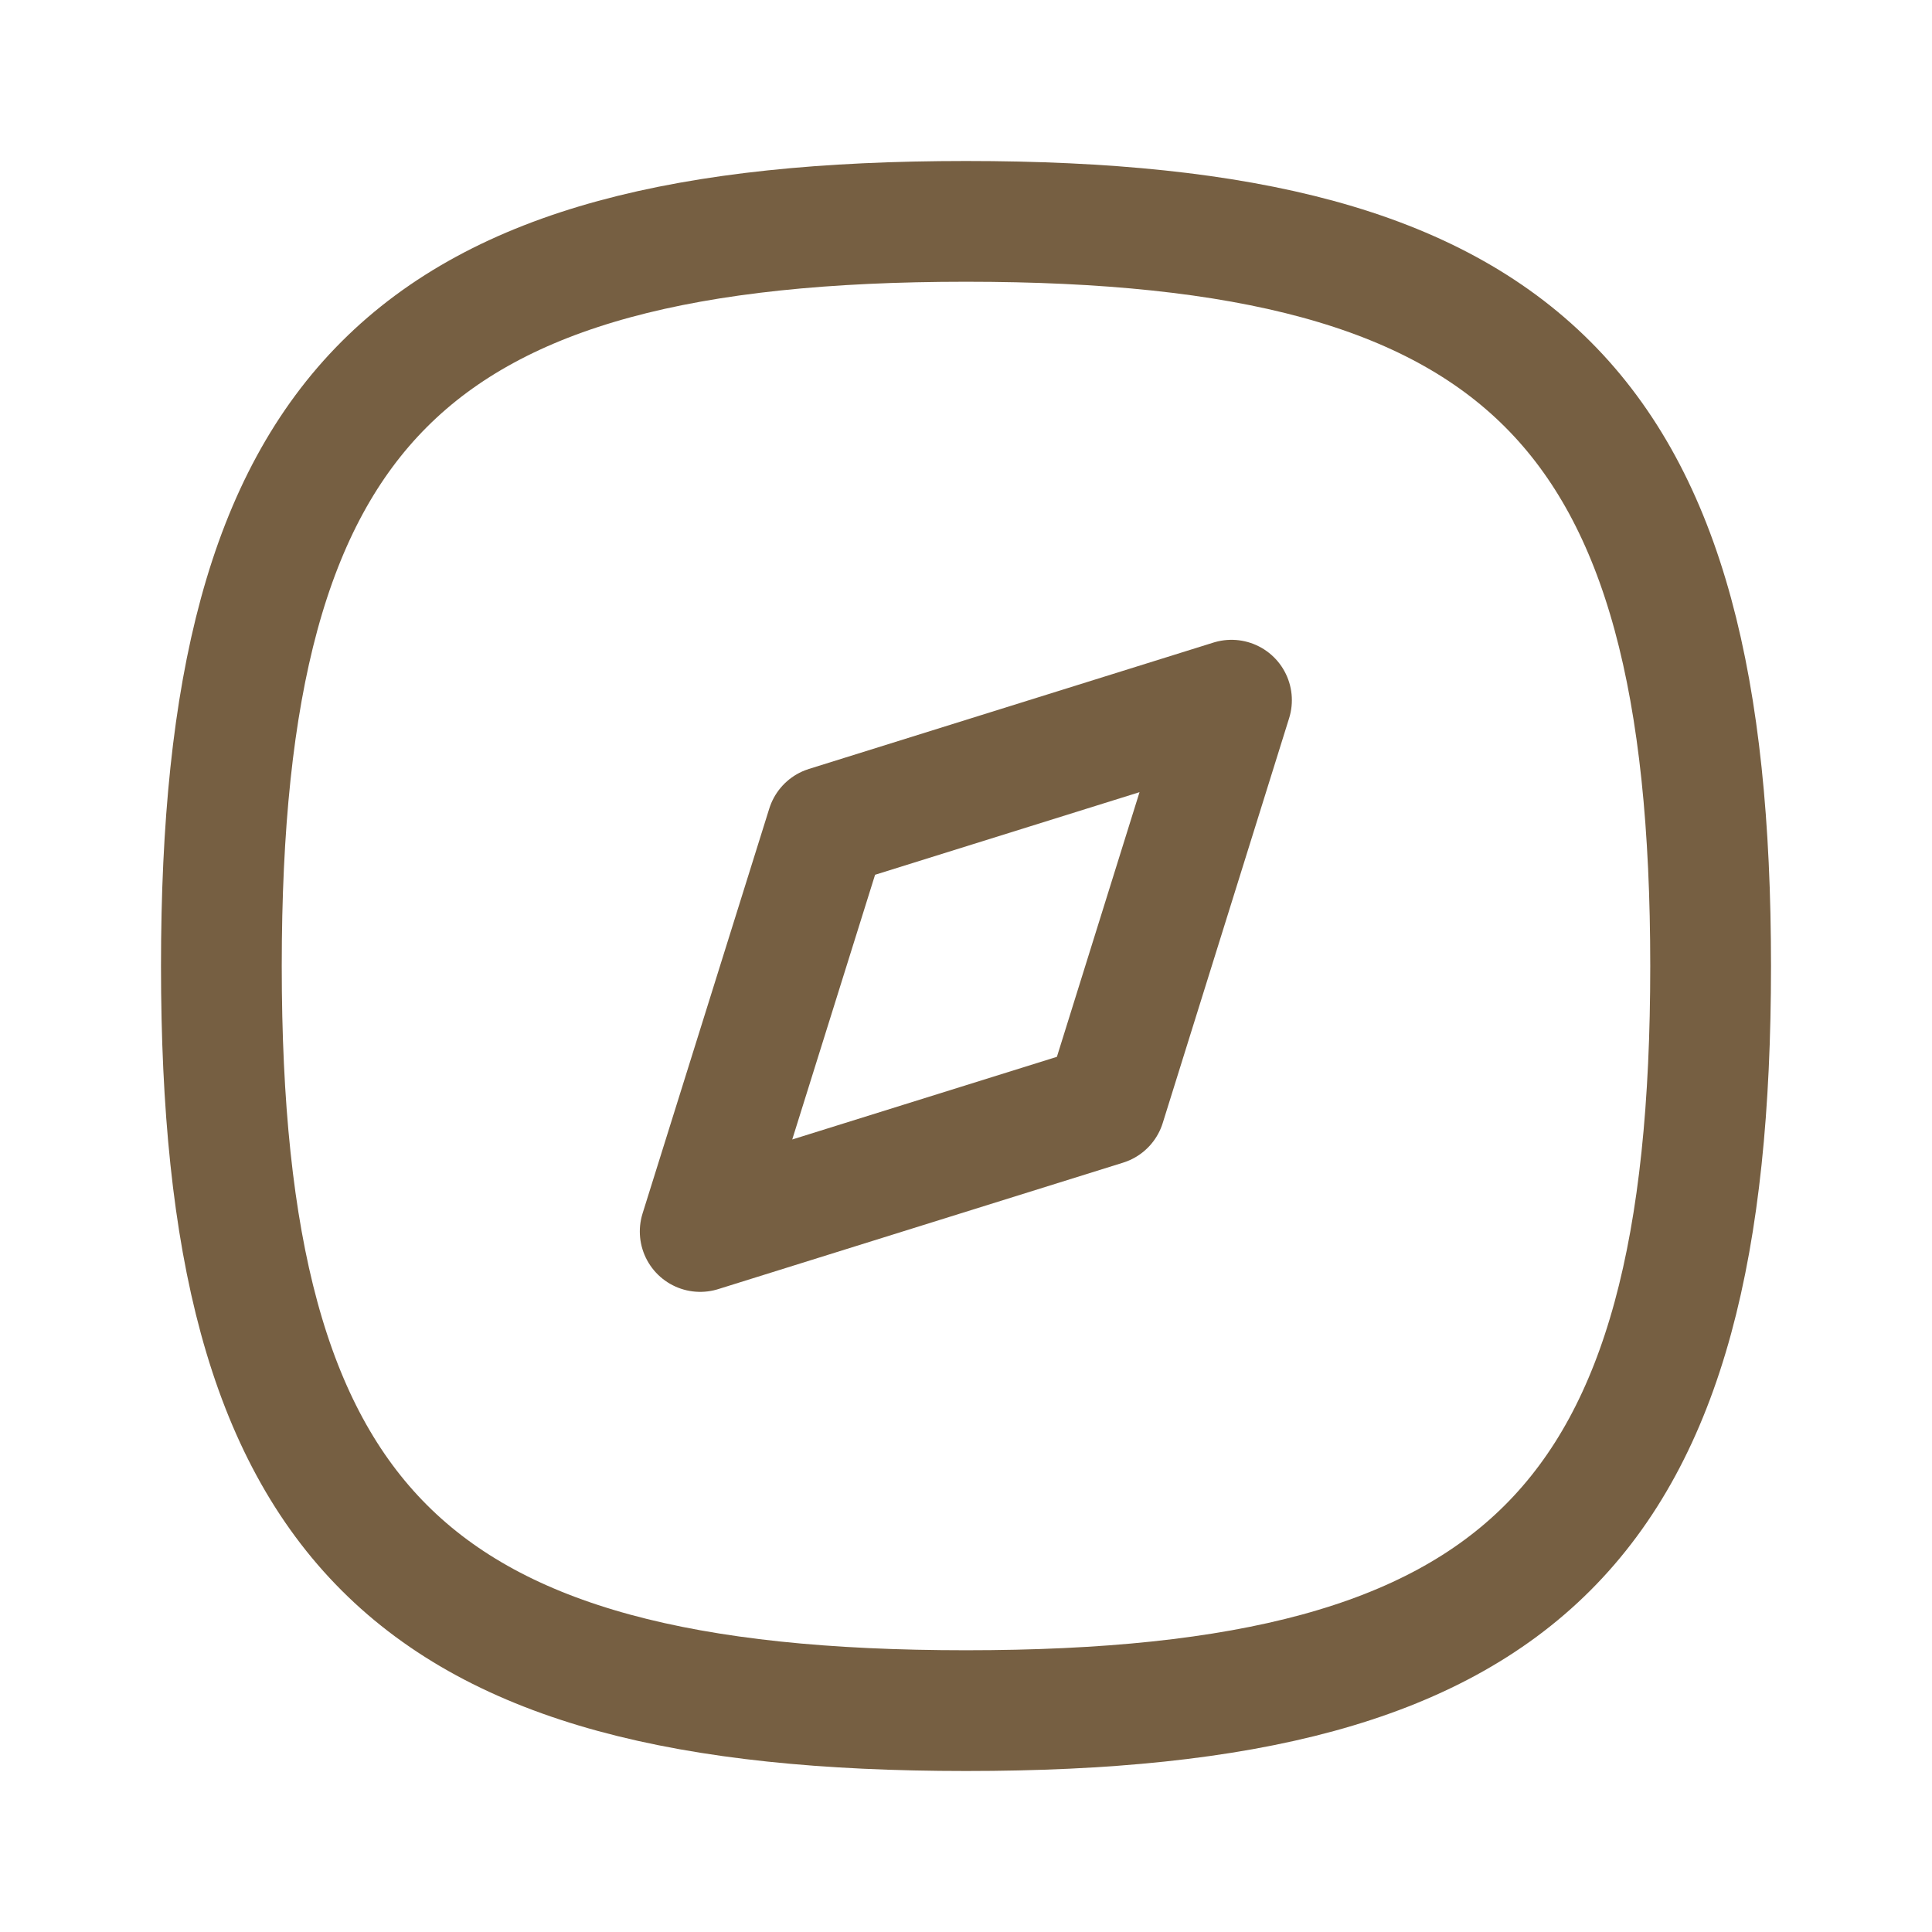
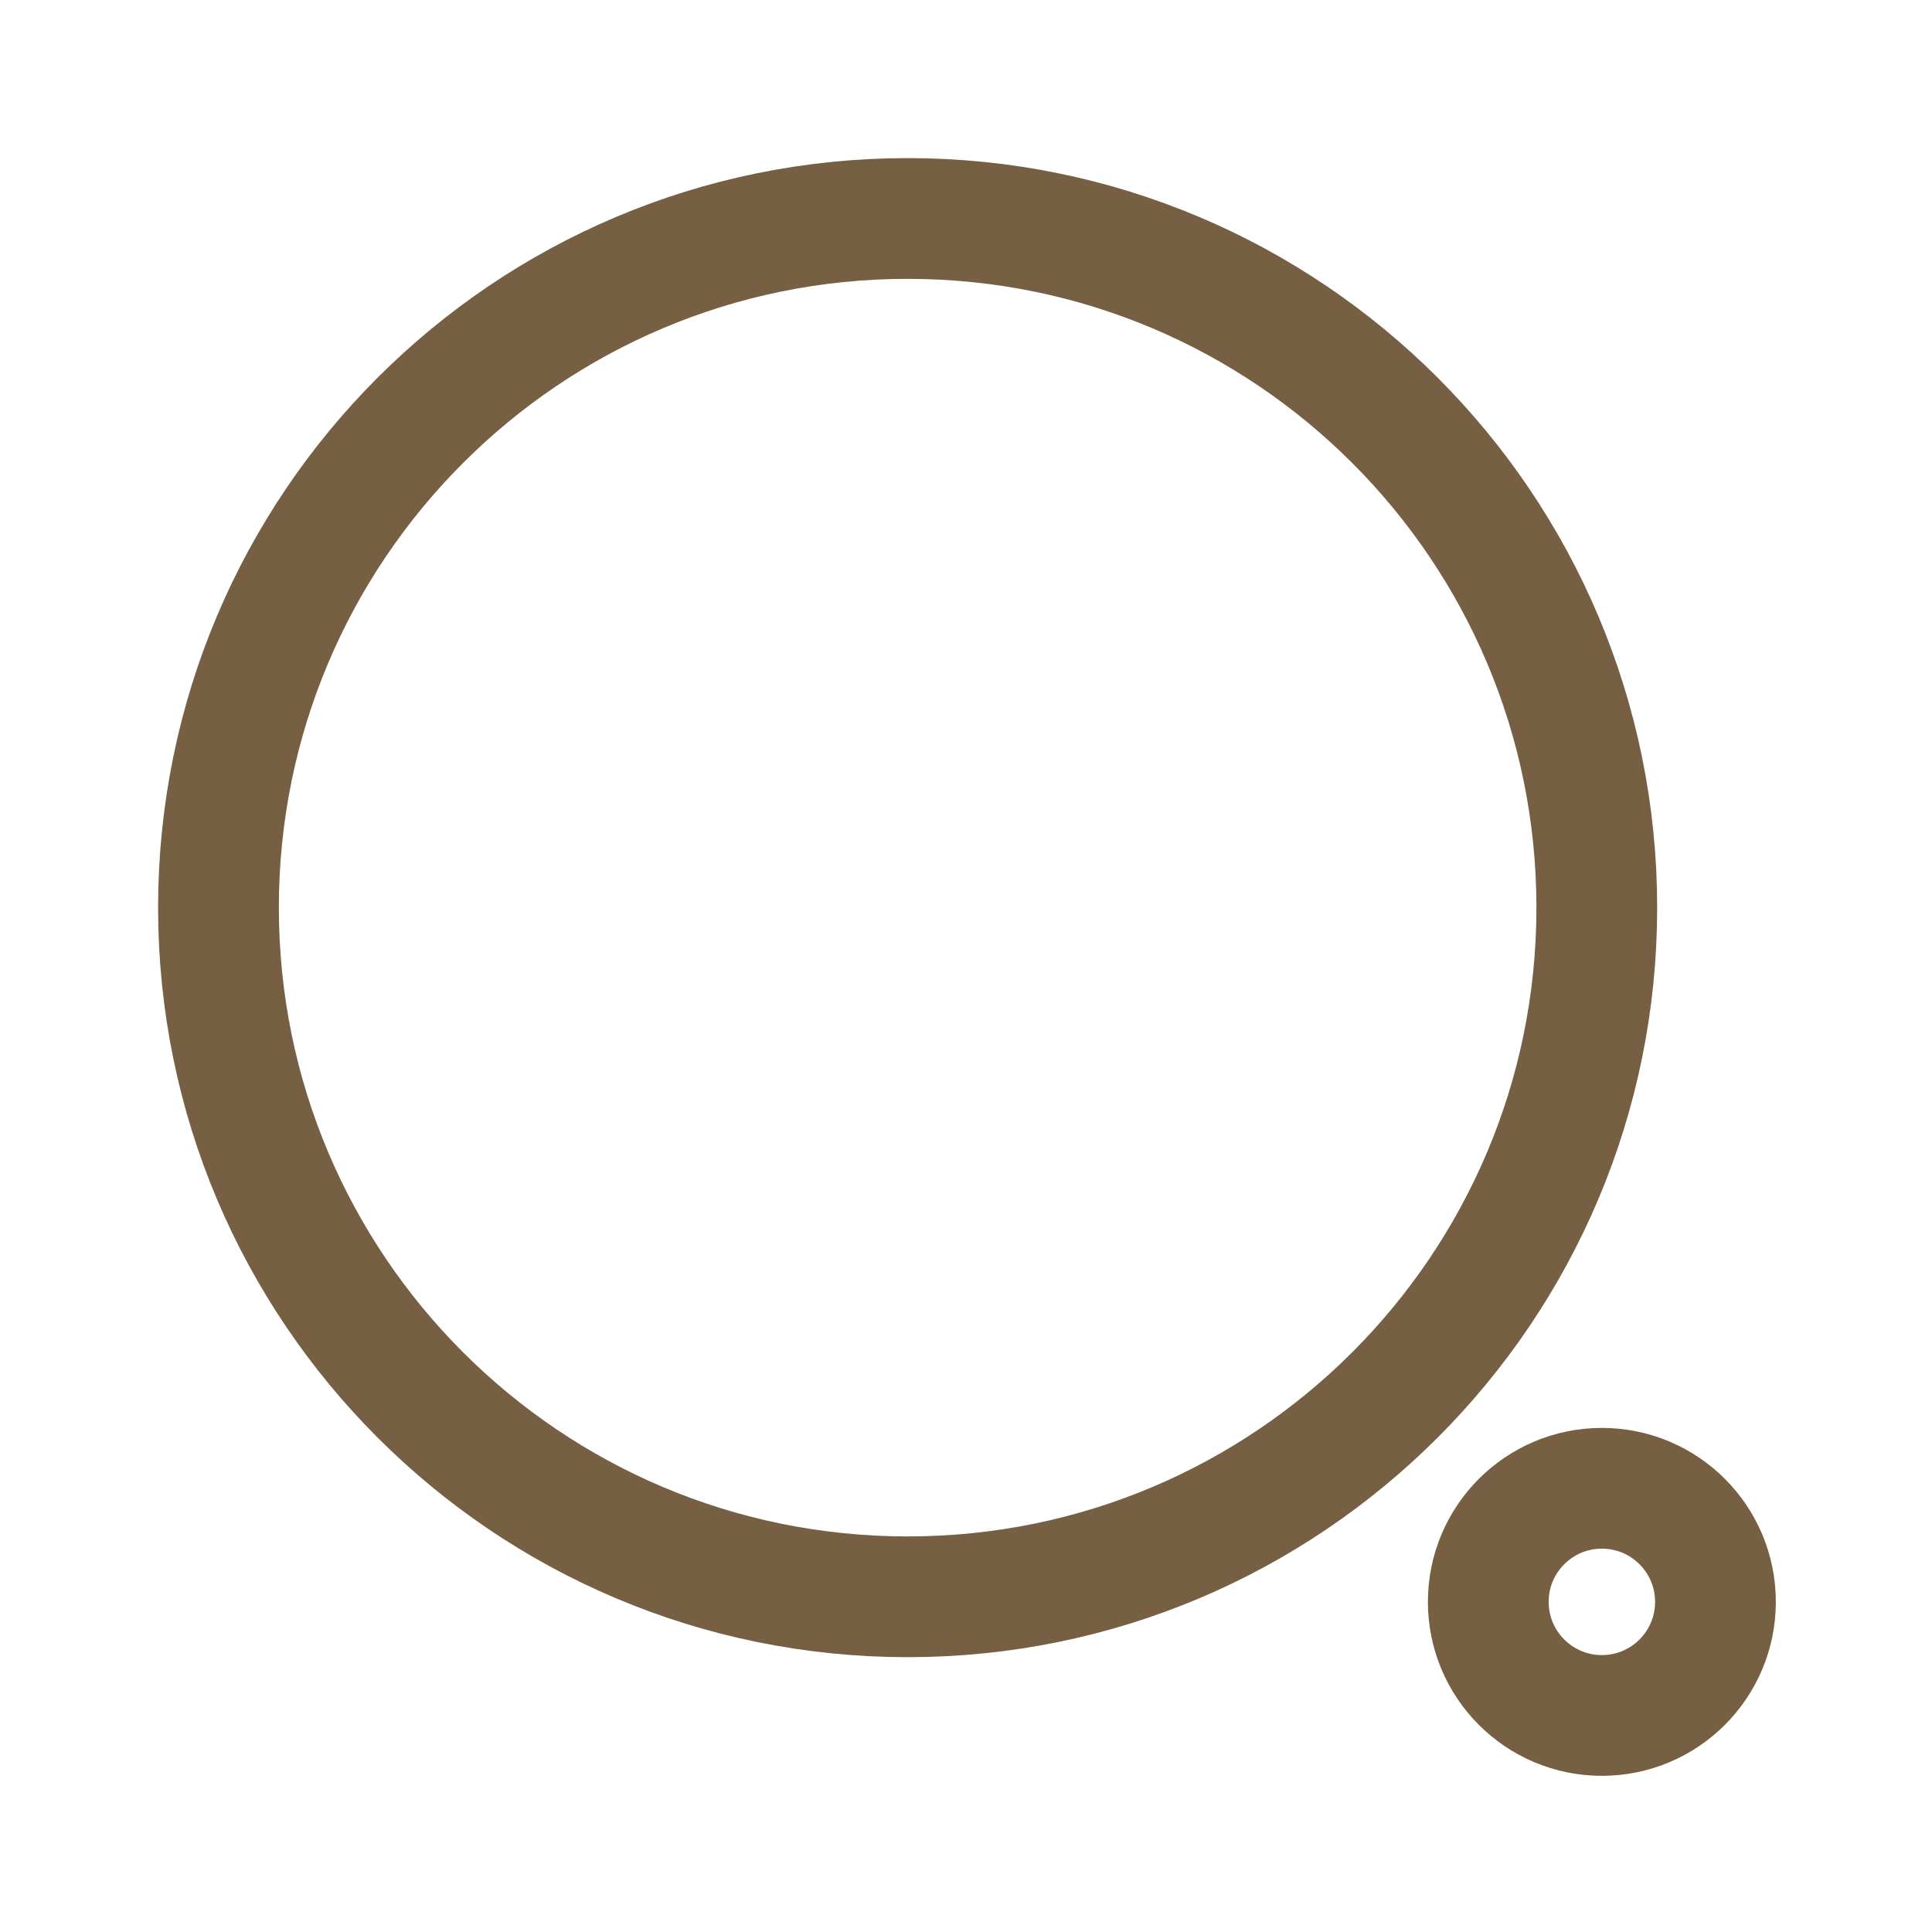
<svg xmlns="http://www.w3.org/2000/svg" viewBox="0 0 24 24" aria-hidden="true">
  <g transform="translate(2 2)">
-     <path d="M0,9.25c0,6.937,2.313,9.25,9.25,9.25s9.25-2.313,9.25-9.25S16.187,0,9.25,0,0,2.313,0,9.25Z" transform="translate(0.75 0.75)" fill="none" stroke="#765f42" stroke-linecap="round" stroke-linejoin="round" stroke-miterlimit="10" stroke-width="1.5" />
-     <path d="M0,6.6l1.574-5.03L6.6,0,5.03,5.029Z" transform="translate(6.698 6.698)" fill="none" stroke="#765f42" stroke-linecap="round" stroke-linejoin="round" stroke-miterlimit="10" stroke-width="1.5" />
+     <path d="M8.561,0A8.561,8.561,0,1,1,0,8.561,8.561,8.561,0,0,1,8.561,0Z" transform="translate(0.714 0.714)" fill="none" stroke="#765f42" stroke-linecap="round" stroke-linejoin="round" stroke-miterlimit="10" stroke-width="1.5" />
+     <path d="M1.411,0A1.411,1.411,0,1,1,0,1.41,1.411,1.411,0,0,1,1.411,0Z" transform="translate(16.488 16.488)" fill="none" stroke="#765f42" stroke-linecap="round" stroke-linejoin="round" stroke-miterlimit="10" stroke-width="1.5" />
  </g>
</svg>
